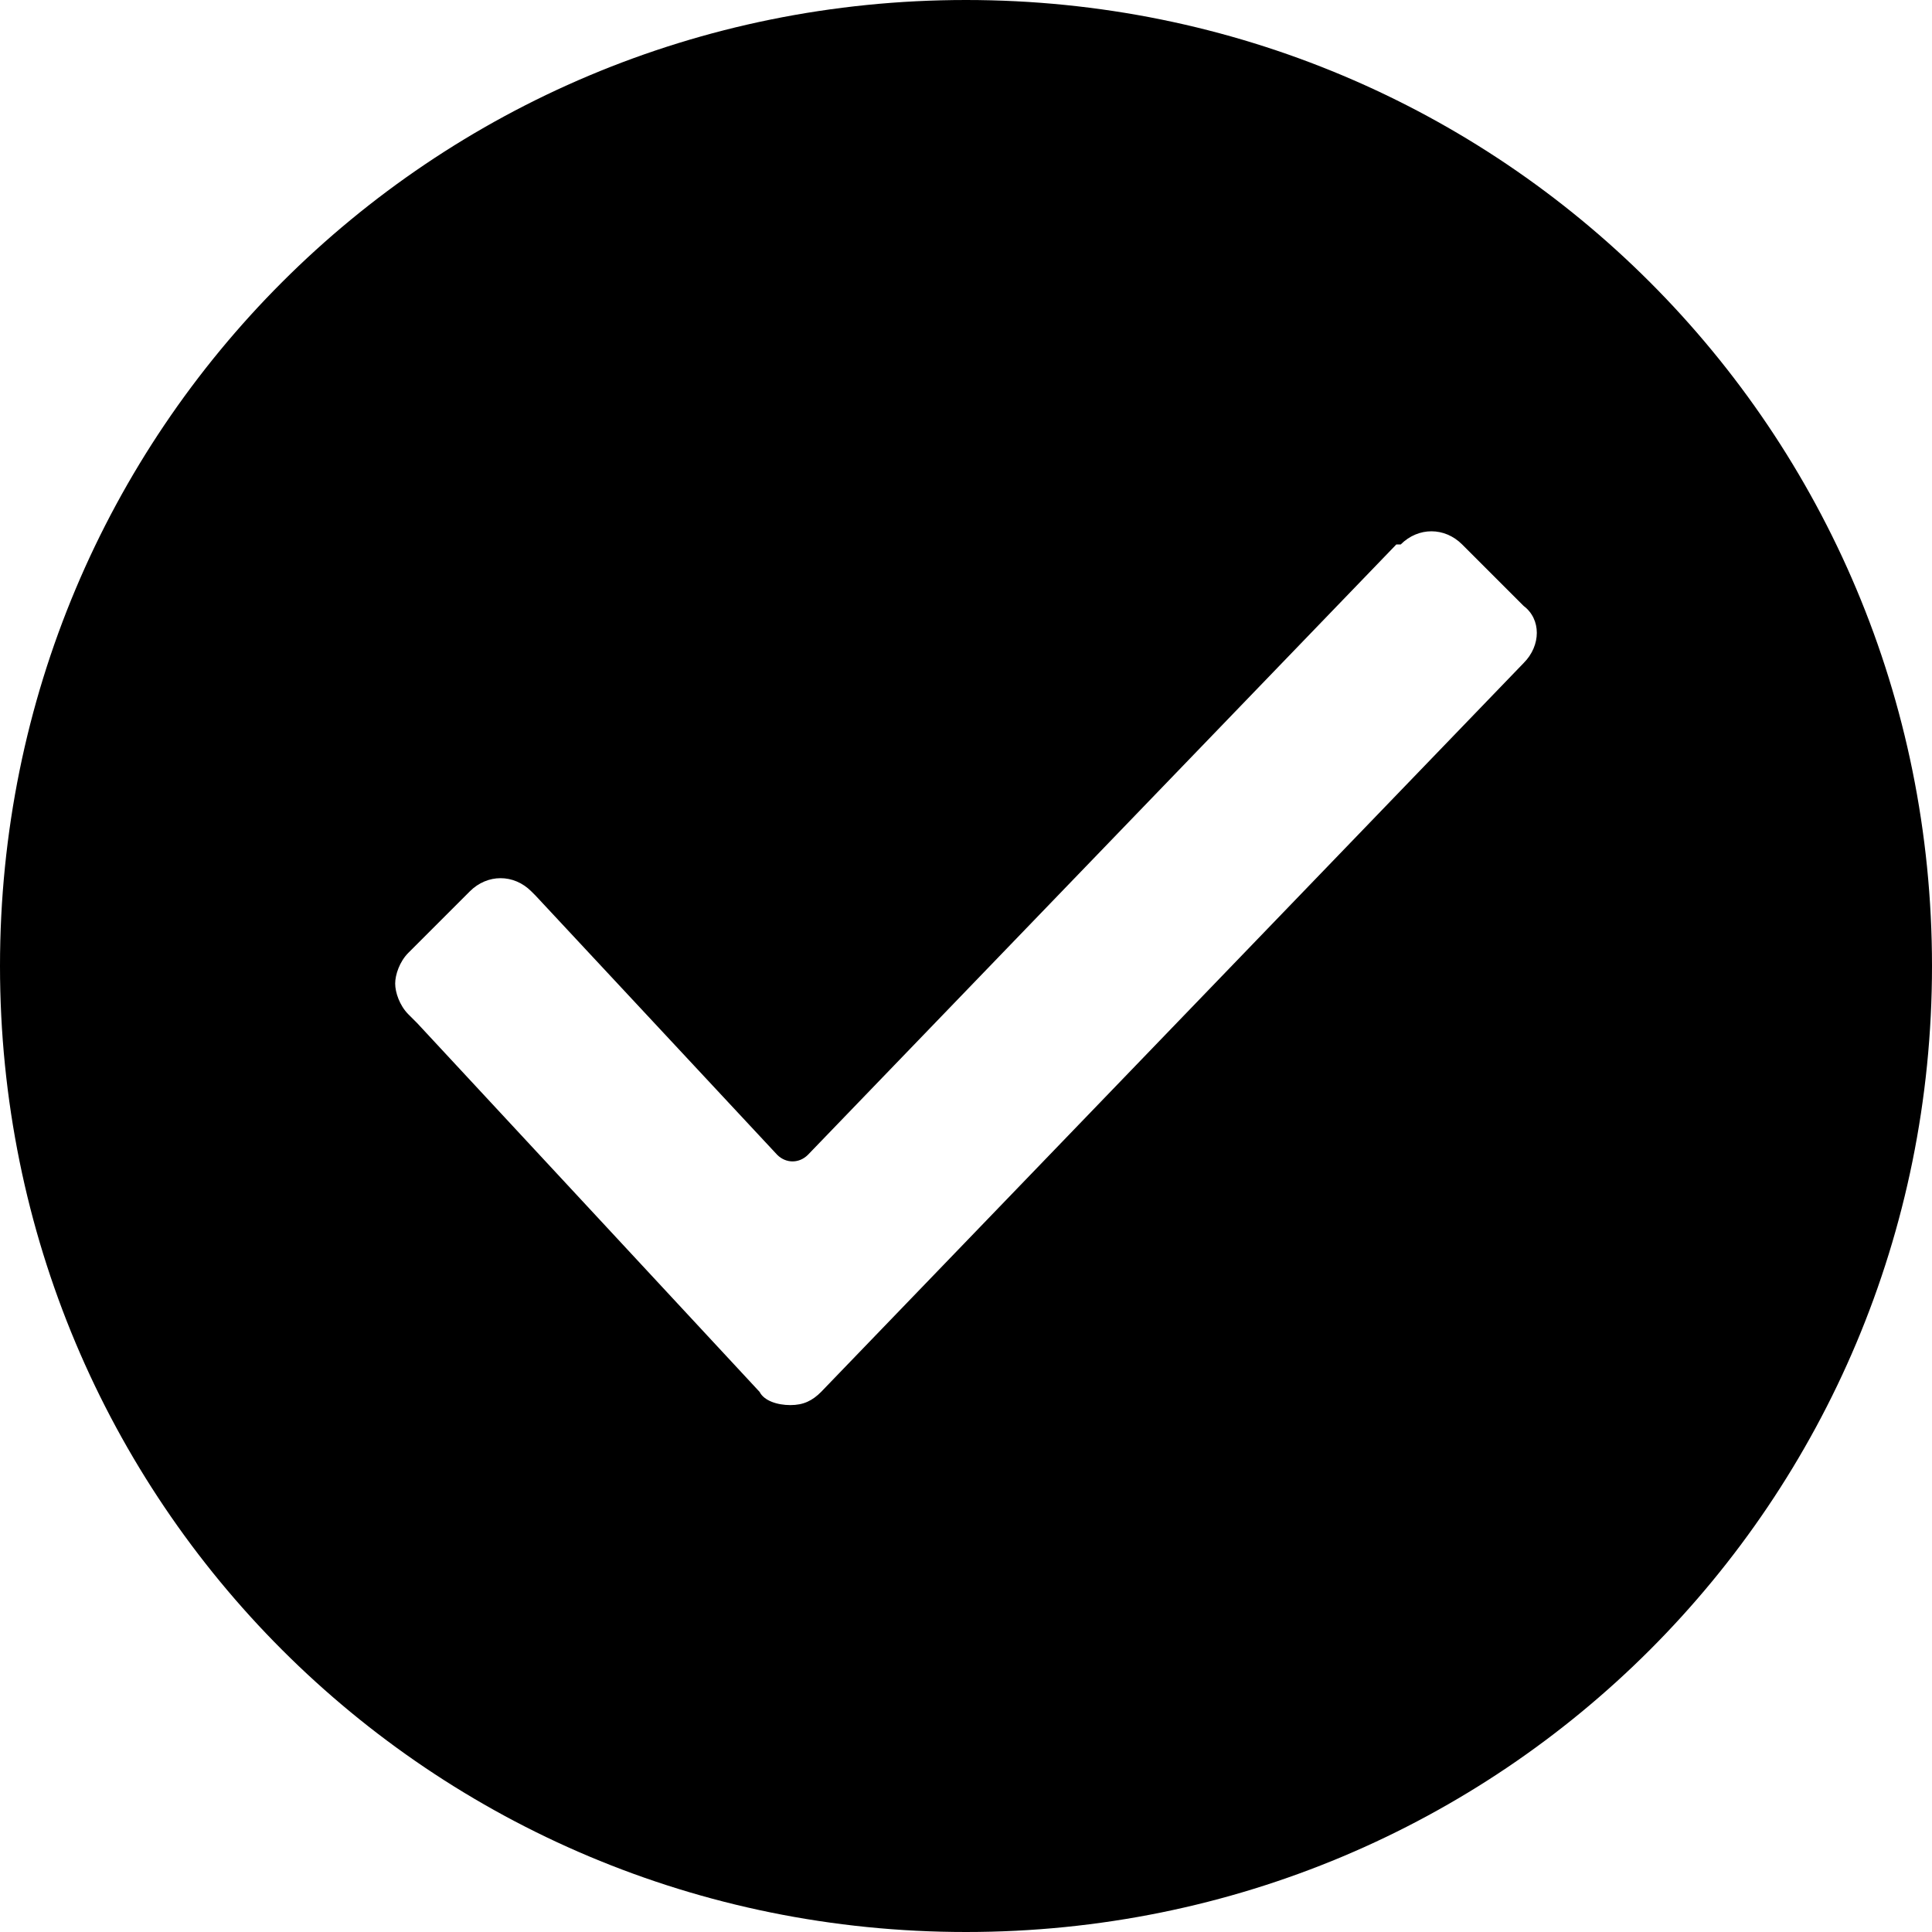
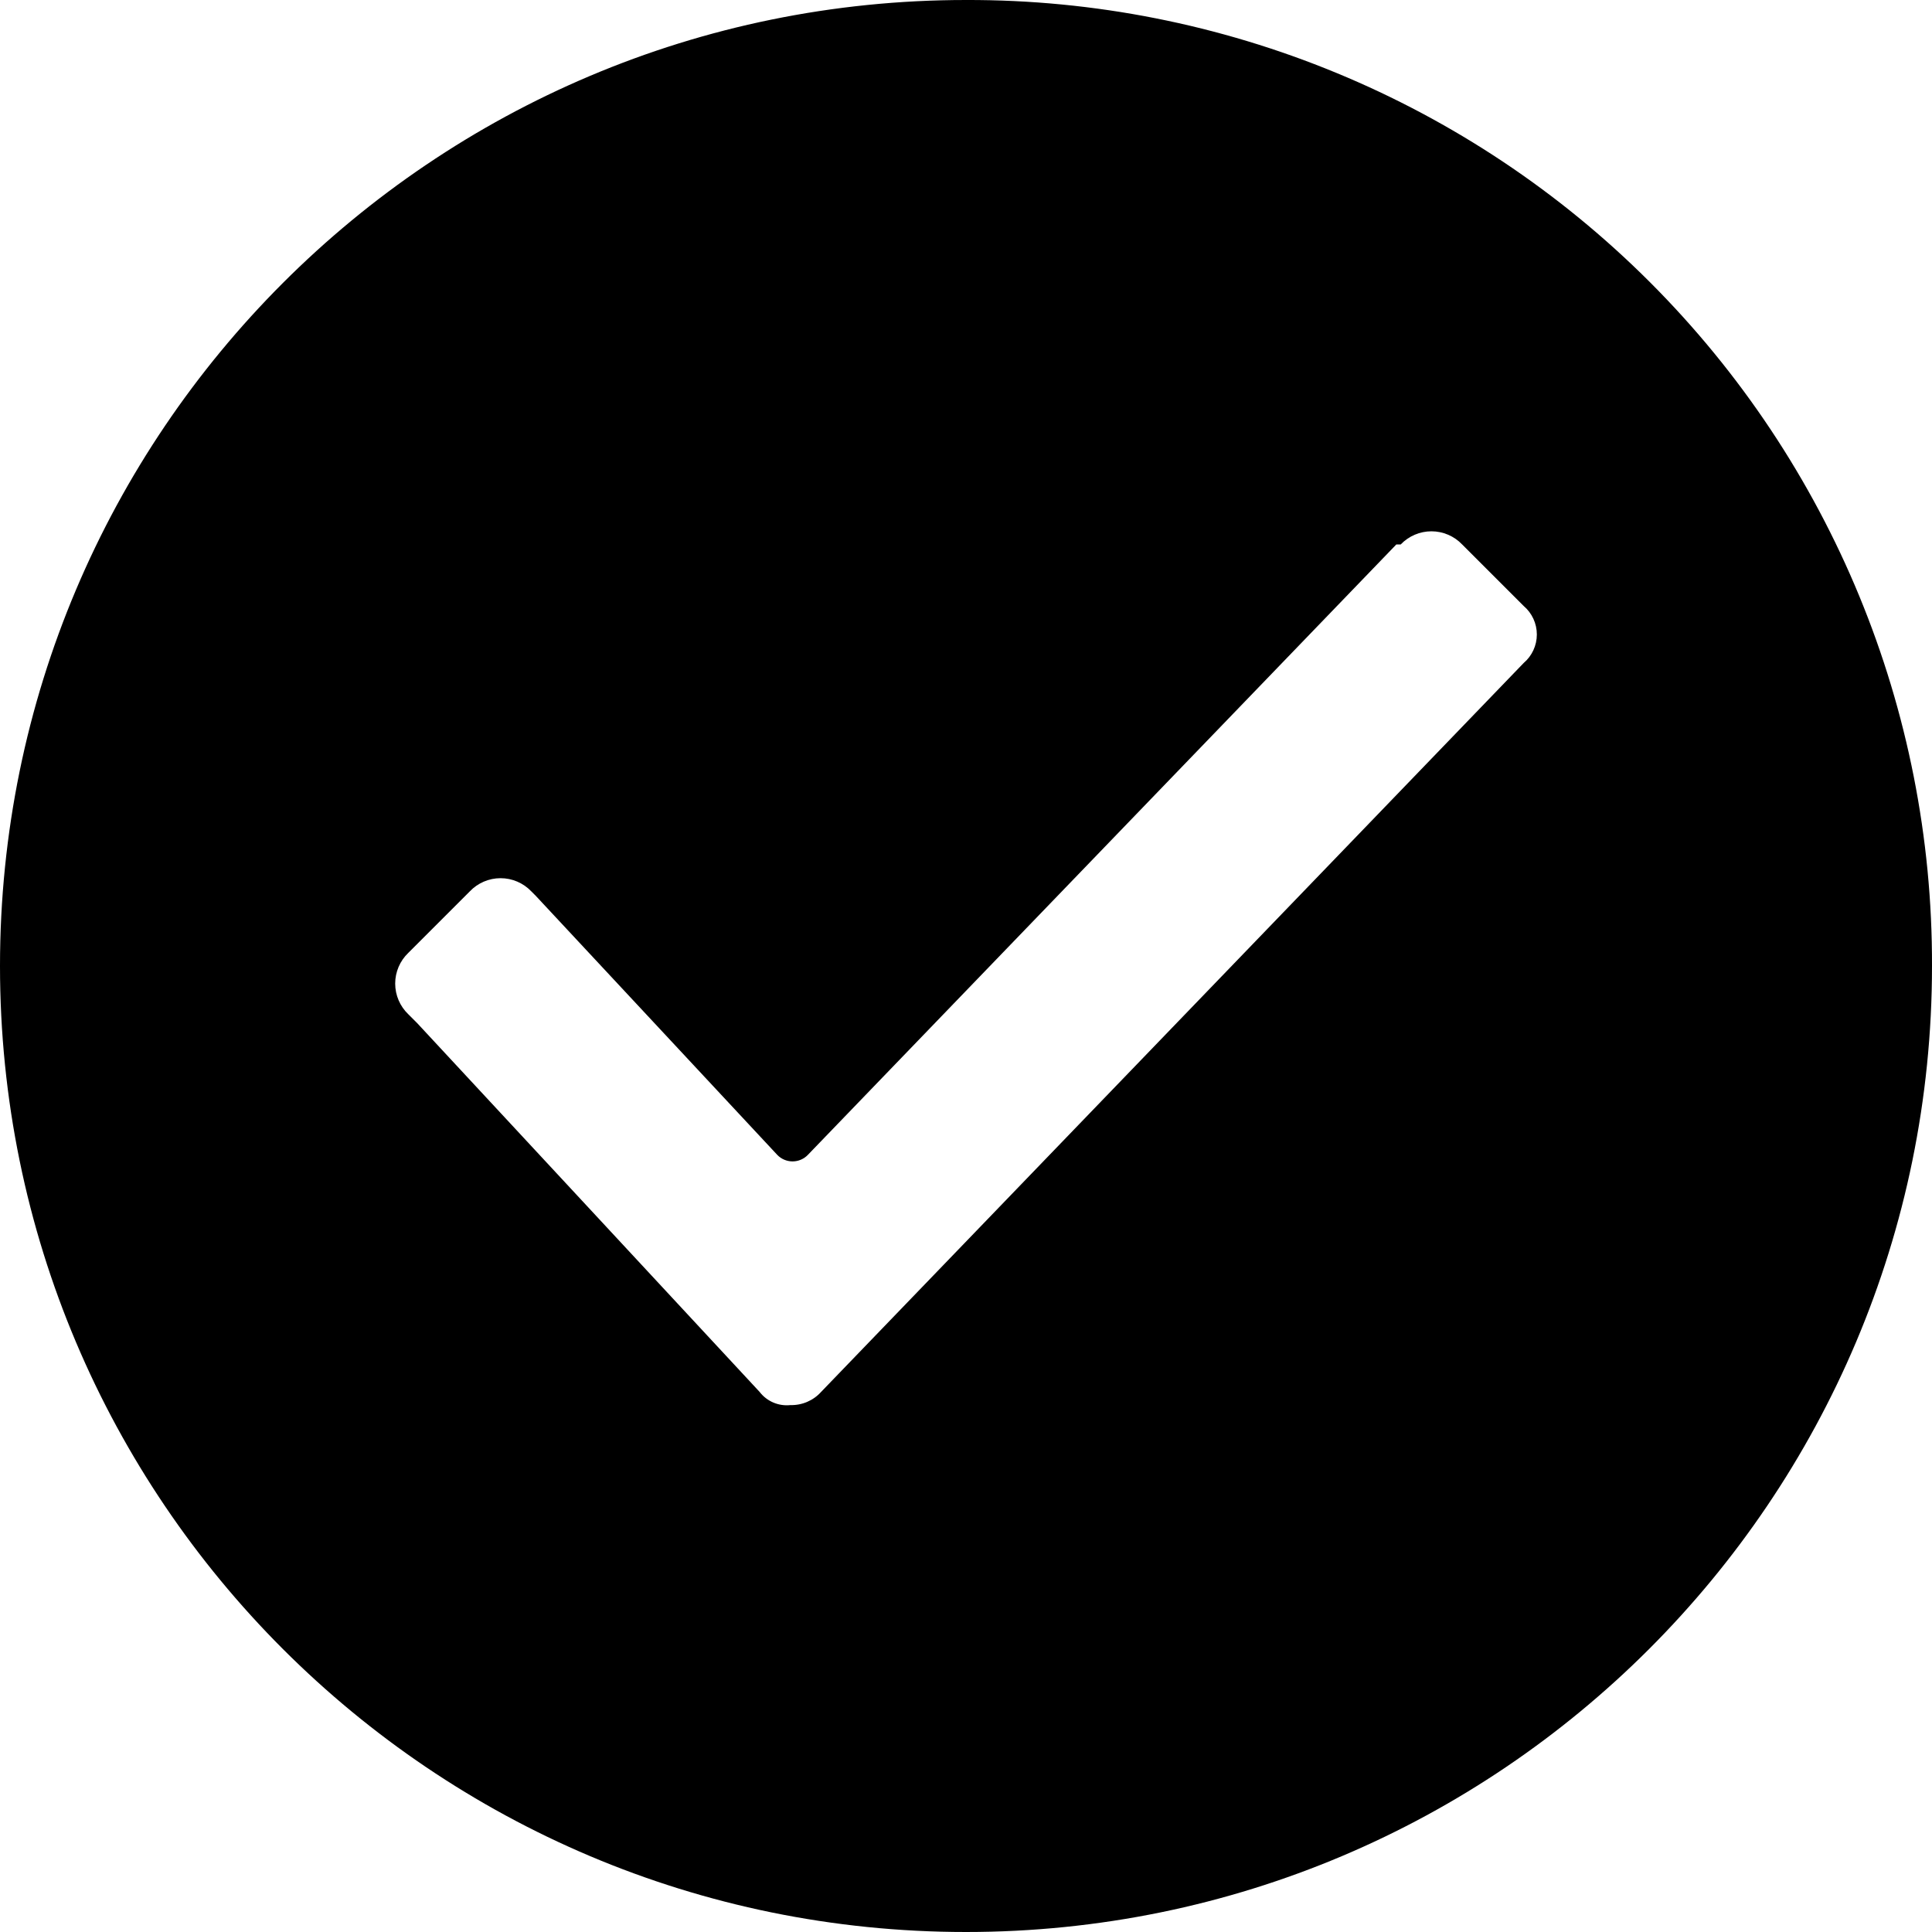
- <svg xmlns="http://www.w3.org/2000/svg" version="1.1" viewBox="0 0 44 44" enable-background="new 0 0 44 44">
-   <path d="m22,0c-12.2,0-22,9.8-22,22s9.8,22 22,22 22-9.8 22-22-9.8-22-22-22zm12.7,15.1l0,0-16,16.6c-0.2,0.2-0.4,0.3-0.7,0.3-0.3,0-0.6-0.1-0.7-0.3l-7.8-8.4-.2-.2c-0.2-0.2-0.3-0.5-0.3-0.7s0.1-0.5 0.3-0.7l1.4-1.4c0.4-0.4 1-0.4 1.4,0l.1,.1 5.5,5.9c0.2,0.2 0.5,0.2 0.7,0l13.4-13.9h0.1c0.4-0.4 1-0.4 1.4,0l1.4,1.4c0.4,0.3 0.4,0.9 0,1.3z" />
+ <svg xmlns="http://www.w3.org/2000/svg" id="Layer_1" data-name="Layer 1" viewBox="0 0 44 44">
+   <path d="M22,0A22,22,0,1,0,44,22,21.937,21.937,0,0,0,22,0ZM34.7,15.1h0l-16,16.6a.908.908,0,0,1-.7.3.779.779,0,0,1-.7-.3L9.5,23.3l-.2-.2a.967.967,0,0,1,0-1.4l1.4-1.4a.967.967,0,0,1,1.4,0l.1.1,5.5,5.9a.483.483,0,0,0,.7,0L31.8,12.4h.1a.967.967,0,0,1,1.4,0l1.4,1.4A.853.853,0,0,1,34.7,15.1Z" />
</svg>
